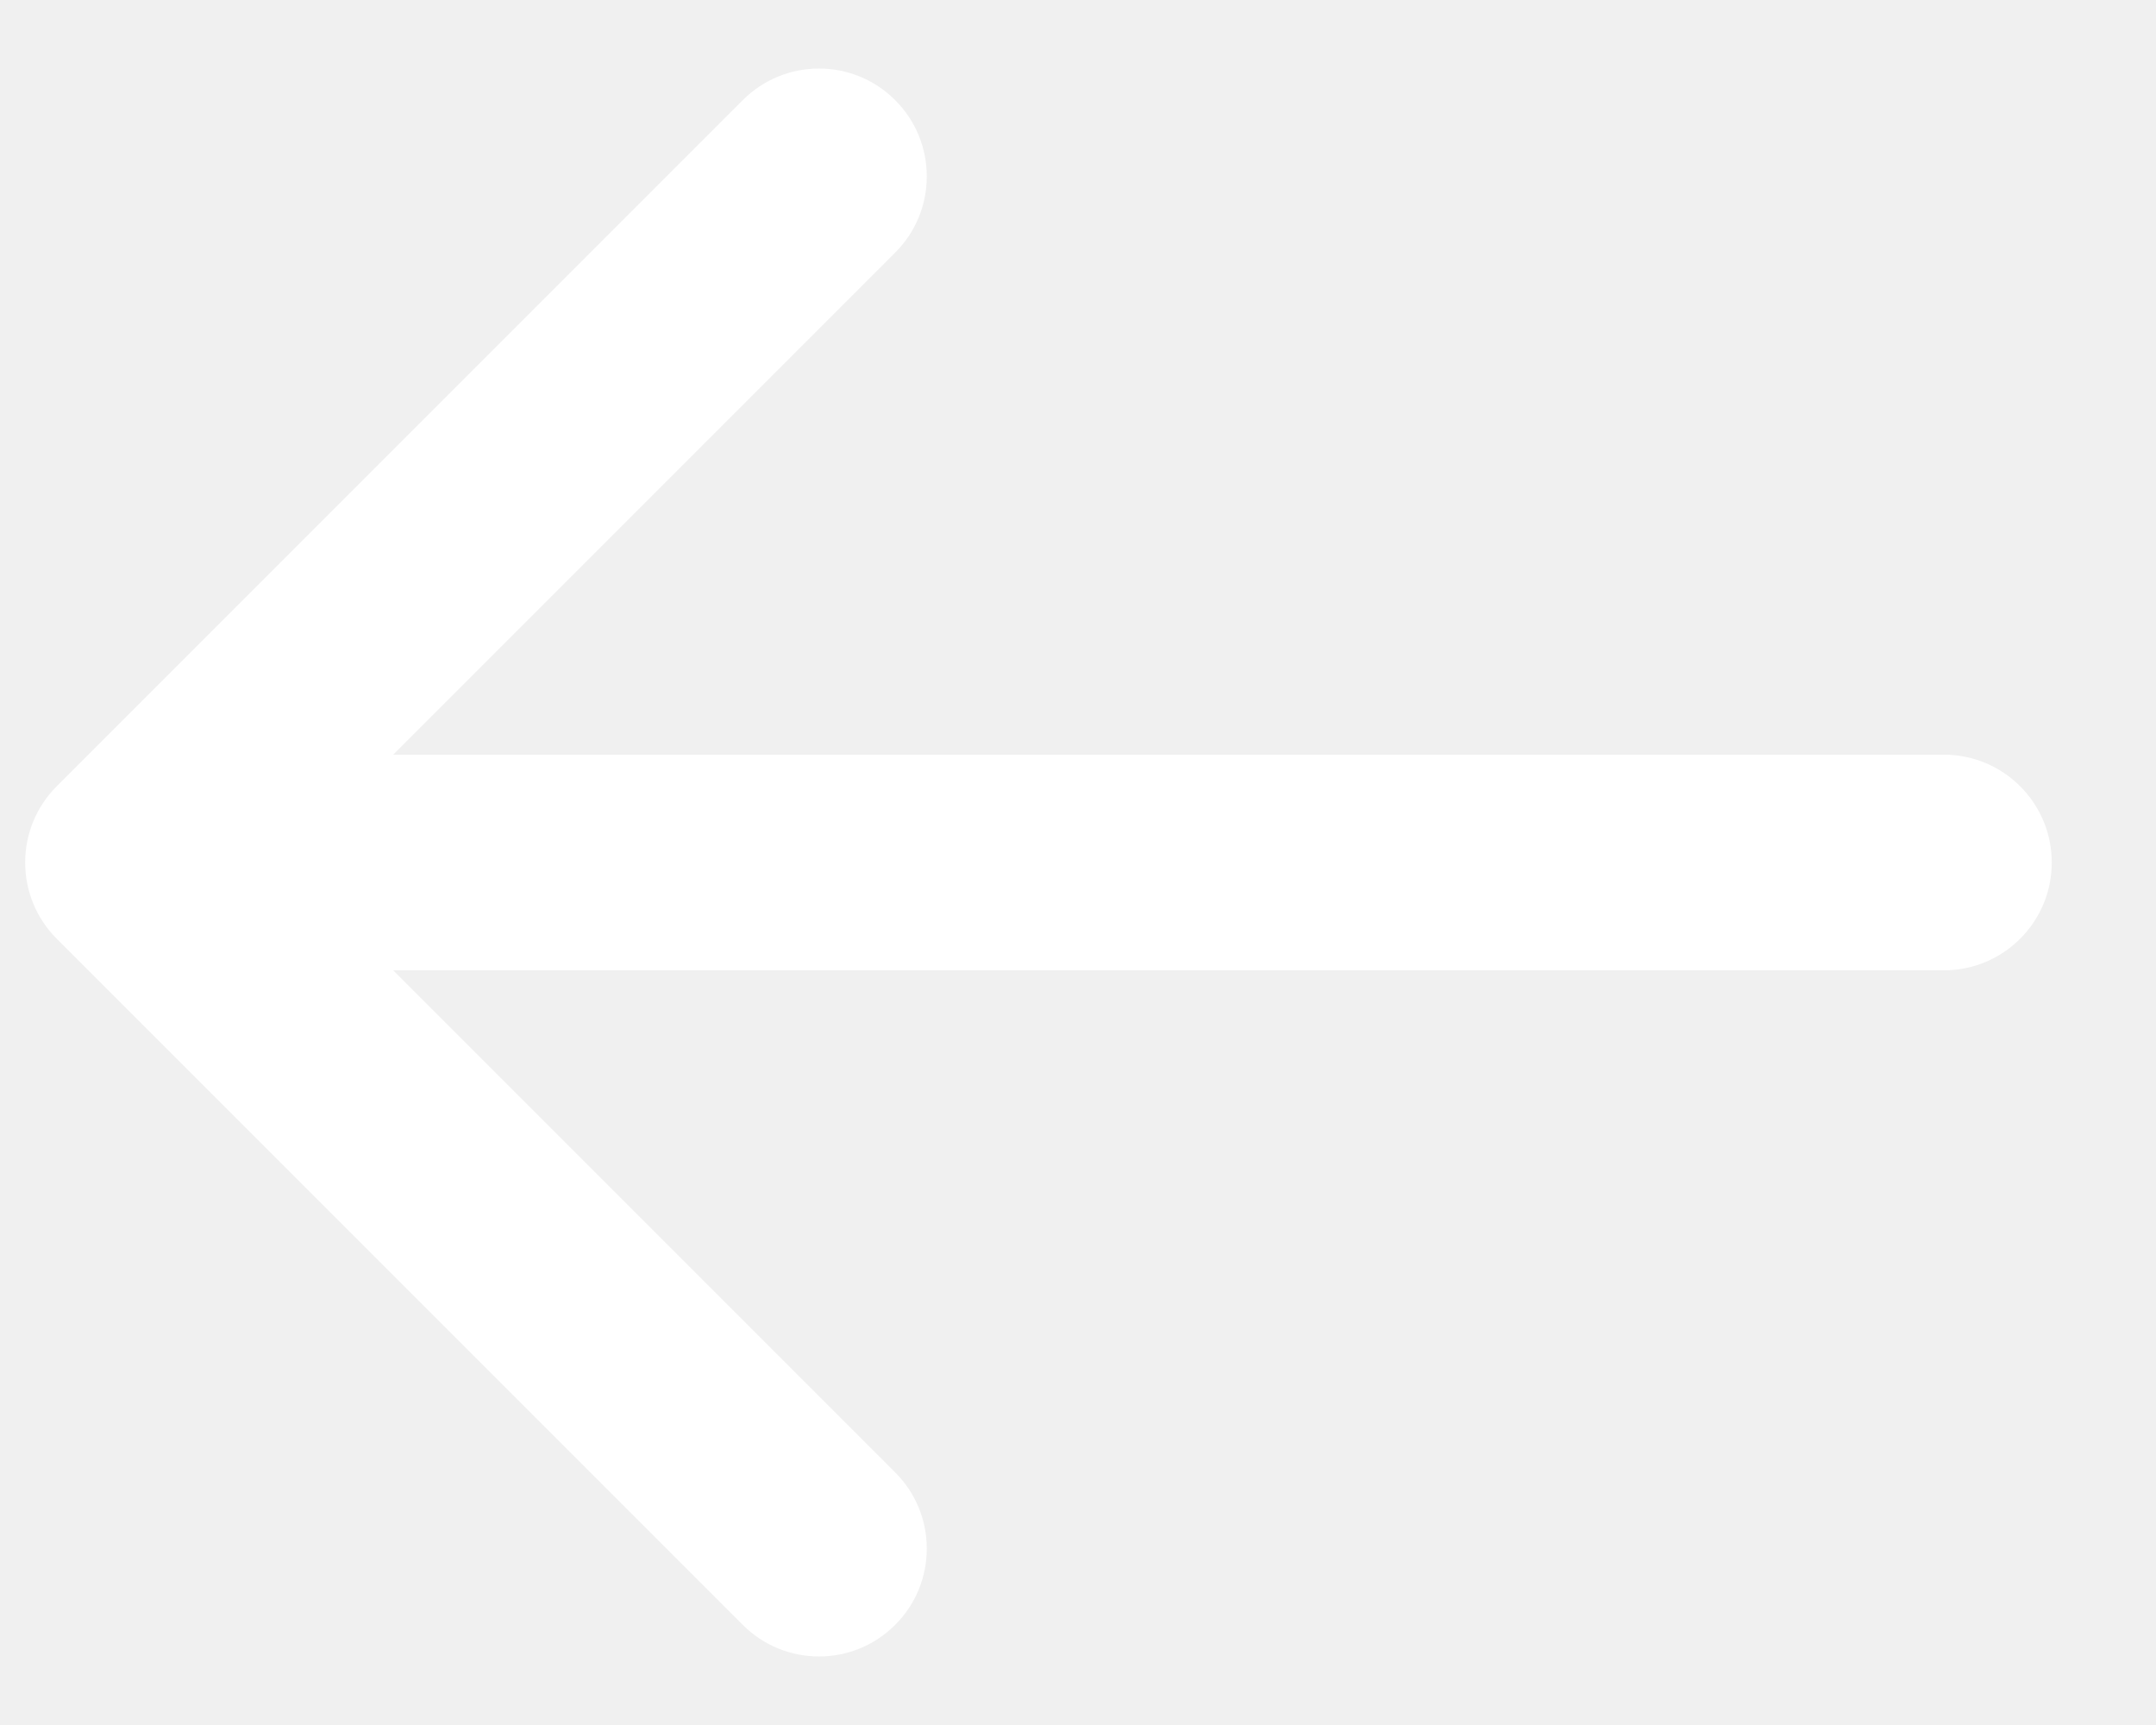
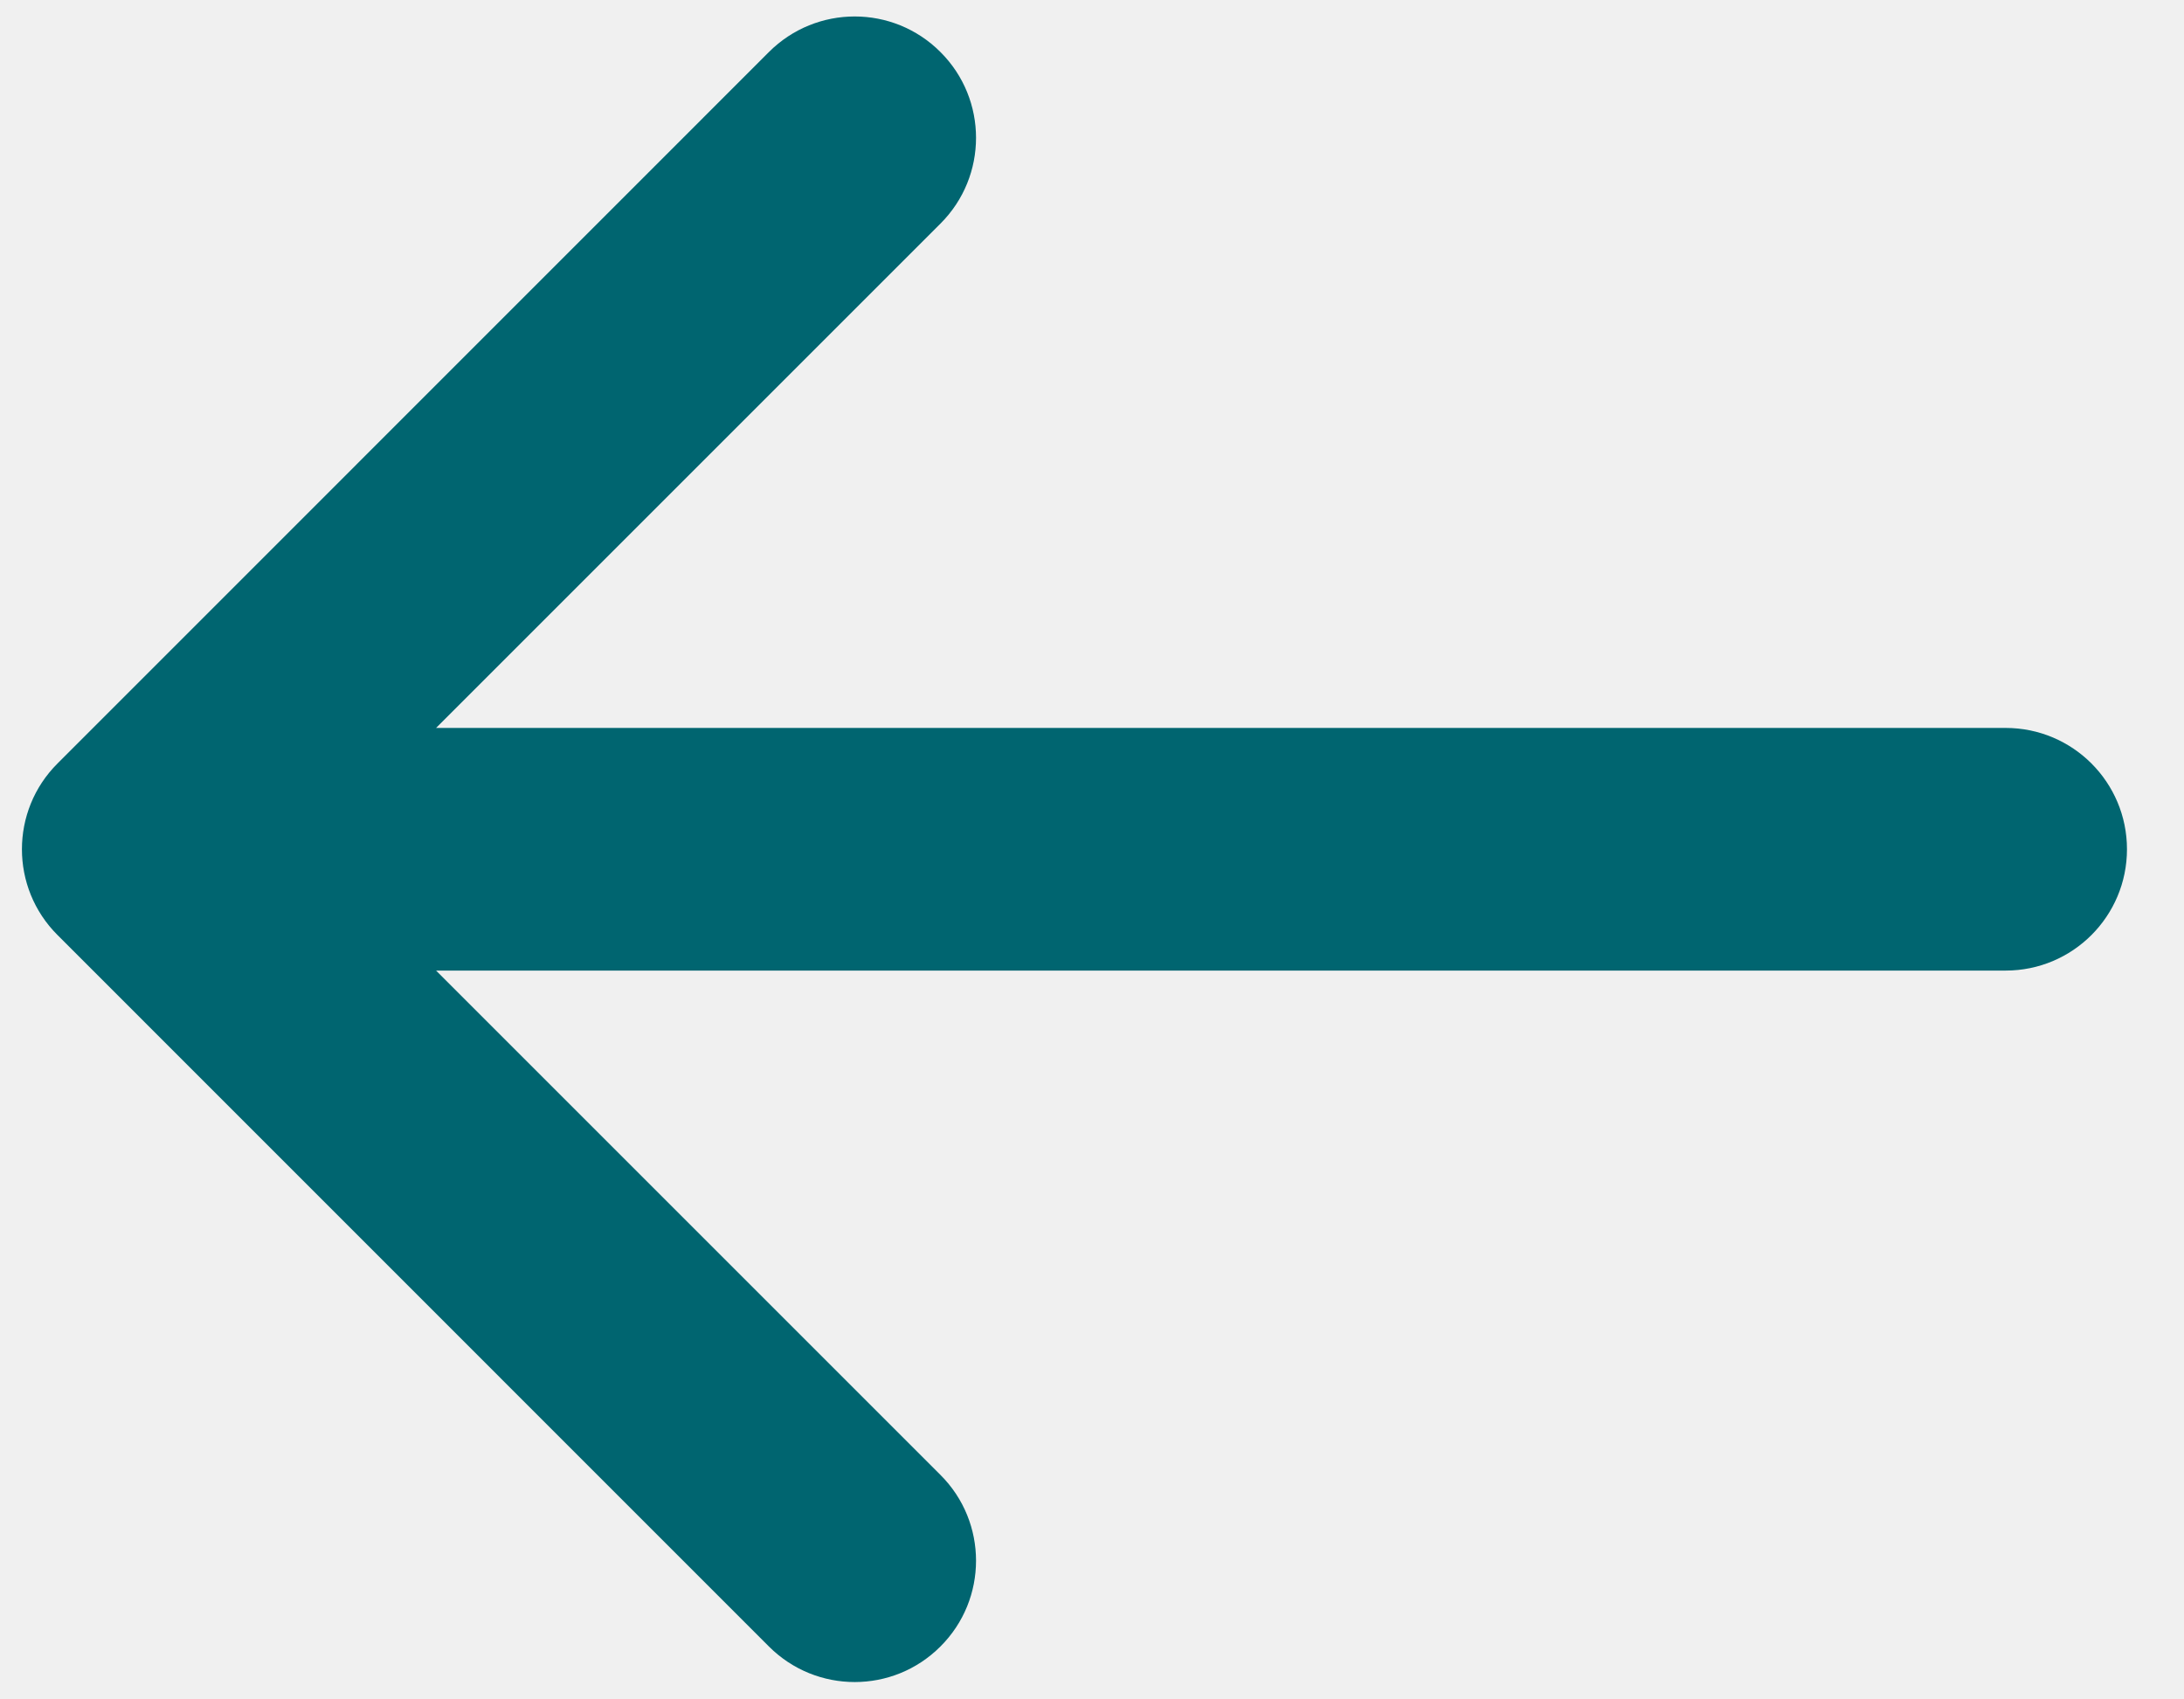
- <svg xmlns="http://www.w3.org/2000/svg" width="20" height="16" viewBox="0 0 20 16" fill="none">
-   <path d="M18.033 7C18.585 7 19.033 7.448 19.033 8C19.033 8.552 18.585 9 18.033 9V7ZM0.526 8.707C0.136 8.317 0.136 7.683 0.526 7.293L6.89 0.929C7.281 0.538 7.914 0.538 8.304 0.929C8.695 1.319 8.695 1.953 8.304 2.343L2.647 8L8.304 13.657C8.695 14.047 8.695 14.681 8.304 15.071C7.914 15.462 7.281 15.462 6.89 15.071L0.526 8.707ZM18.033 9H1.233V7H18.033V9Z" fill="white" />
+ <svg xmlns="http://www.w3.org/2000/svg" width="18" height="14" viewBox="0 0 18 14" fill="none">
+   <path d="M16.53 6C17.083 6 17.53 6.448 17.53 7C17.53 7.552 17.083 8 16.53 8V6ZM0.474 7.707C0.083 7.317 0.083 6.683 0.474 6.293L6.337 0.429C6.728 0.038 7.361 0.038 7.751 0.429C8.142 0.819 8.142 1.453 7.751 1.843L2.594 7L7.751 12.157C8.142 12.547 8.142 13.181 7.751 13.571C7.361 13.962 6.728 13.962 6.337 13.571L0.474 7.707ZM16.53 8H1.181V6H16.53V8Z" fill="#006570" />
</svg>
